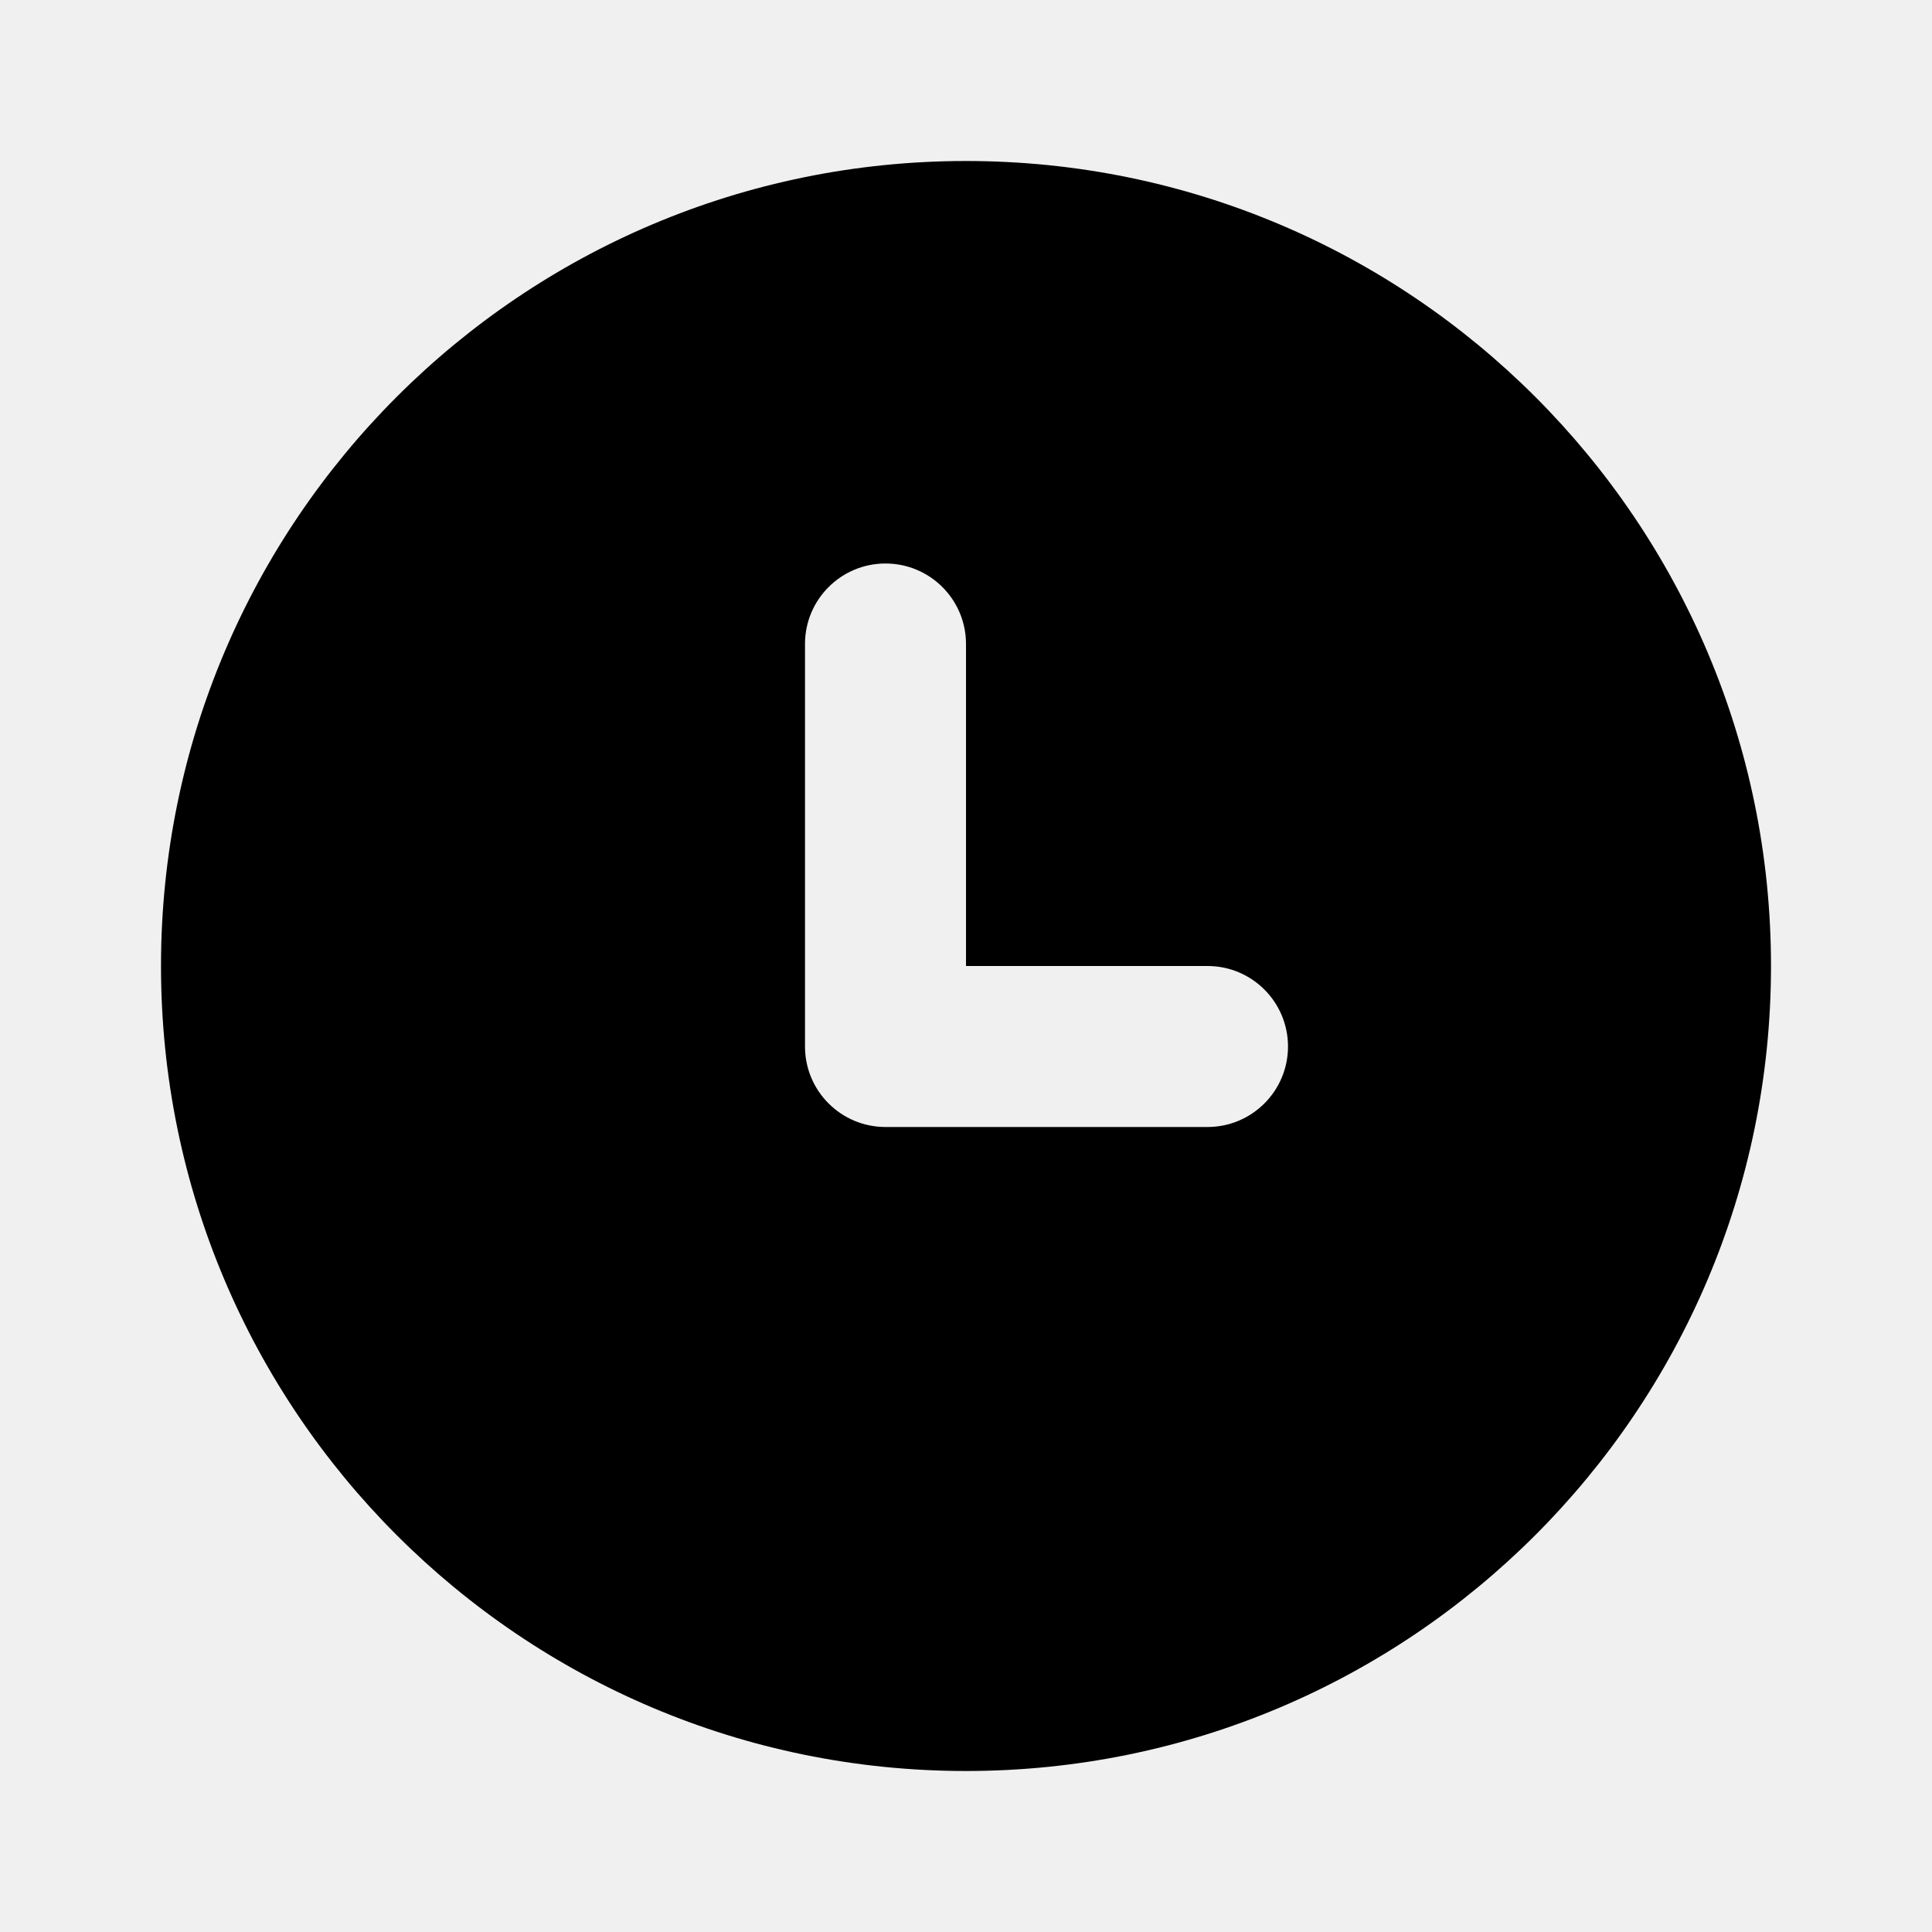
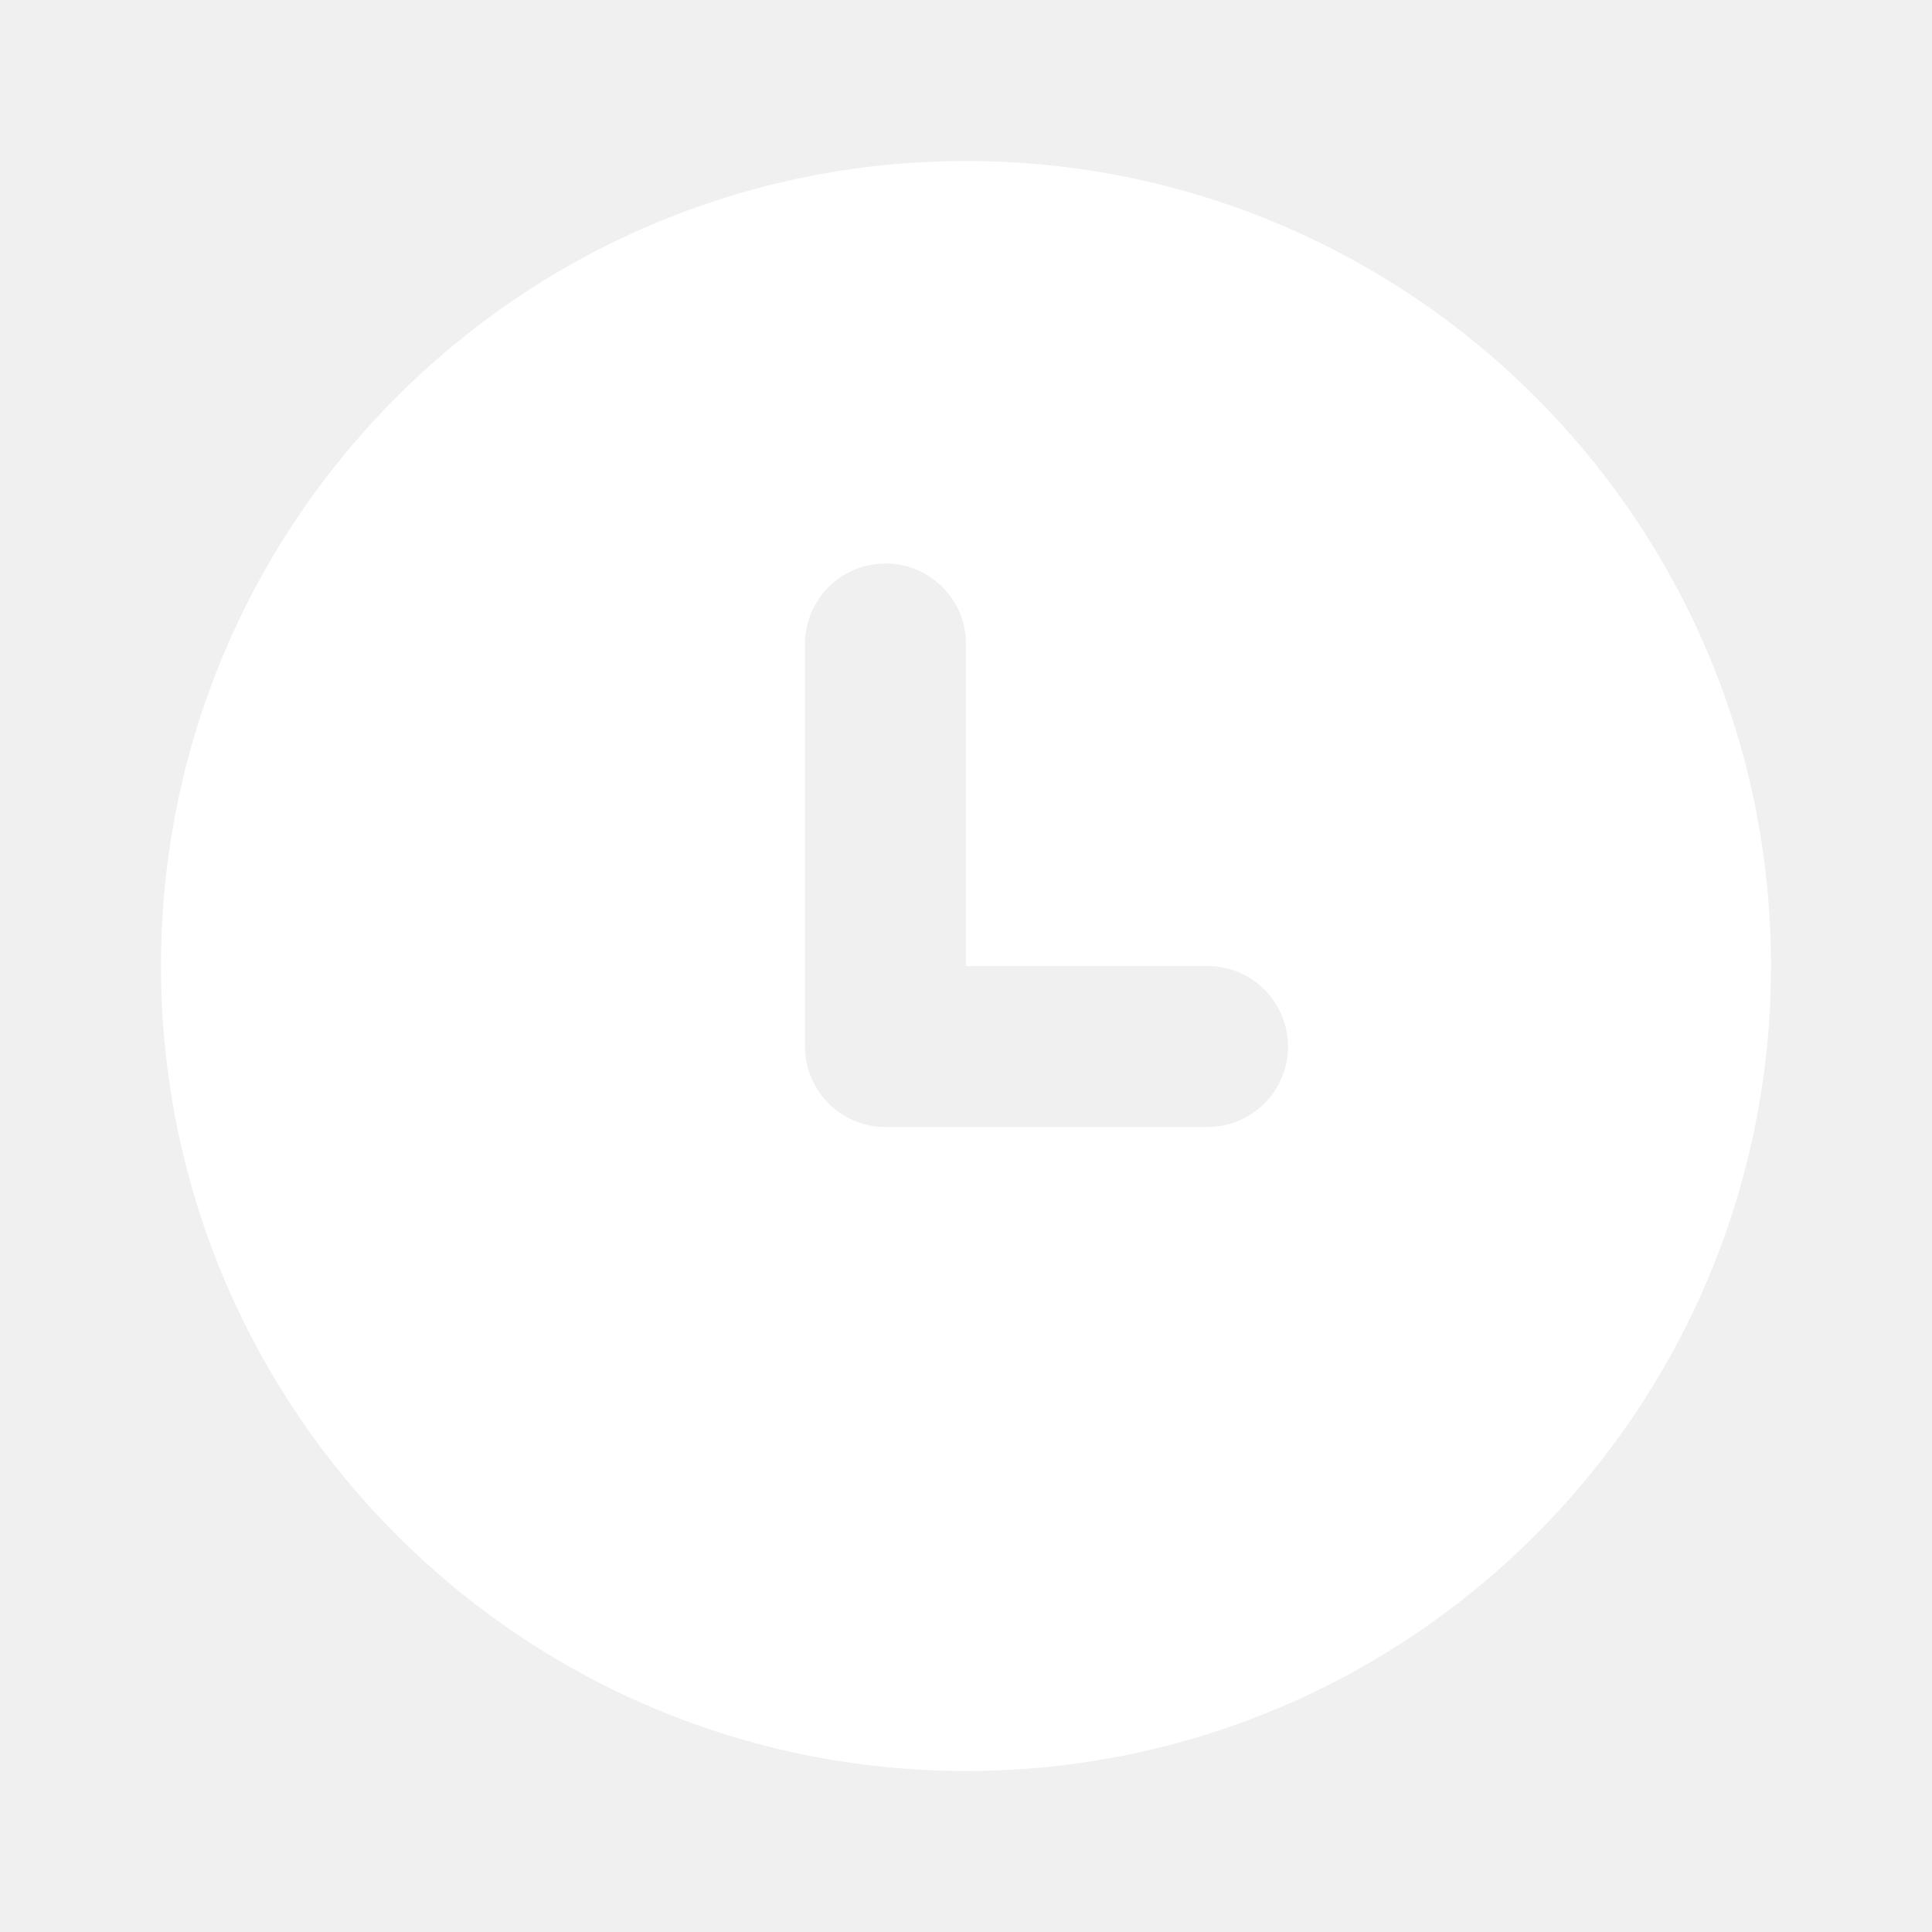
<svg xmlns="http://www.w3.org/2000/svg" aria-hidden="true" role="img" width="1em" height="1em" preserveAspectRatio="xMidYMid meet" viewBox="0 0 12 12">
  <g fill="none">
-     <path d="M6 1a5 5 0 1 1 0 10A5 5 0 0 1 6 1zm-.5 2.5A.5.5 0 0 0 5 4v2.5a.5.5 0 0 0 .5.5h2a.5.5 0 0 0 0-1H6V4a.5.5 0 0 0-.5-.5z" fill="currentColor" />
+     <path d="M6 1a5 5 0 1 1 0 10A5 5 0 0 1 6 1zm-.5 2.5A.5.5 0 0 0 5 4v2.5a.5.5 0 0 0 .5.5h2a.5.5 0 0 0 0-1H6V4a.5.5 0 0 0-.5-.5z" fill="white" />
  </g>
</svg>
